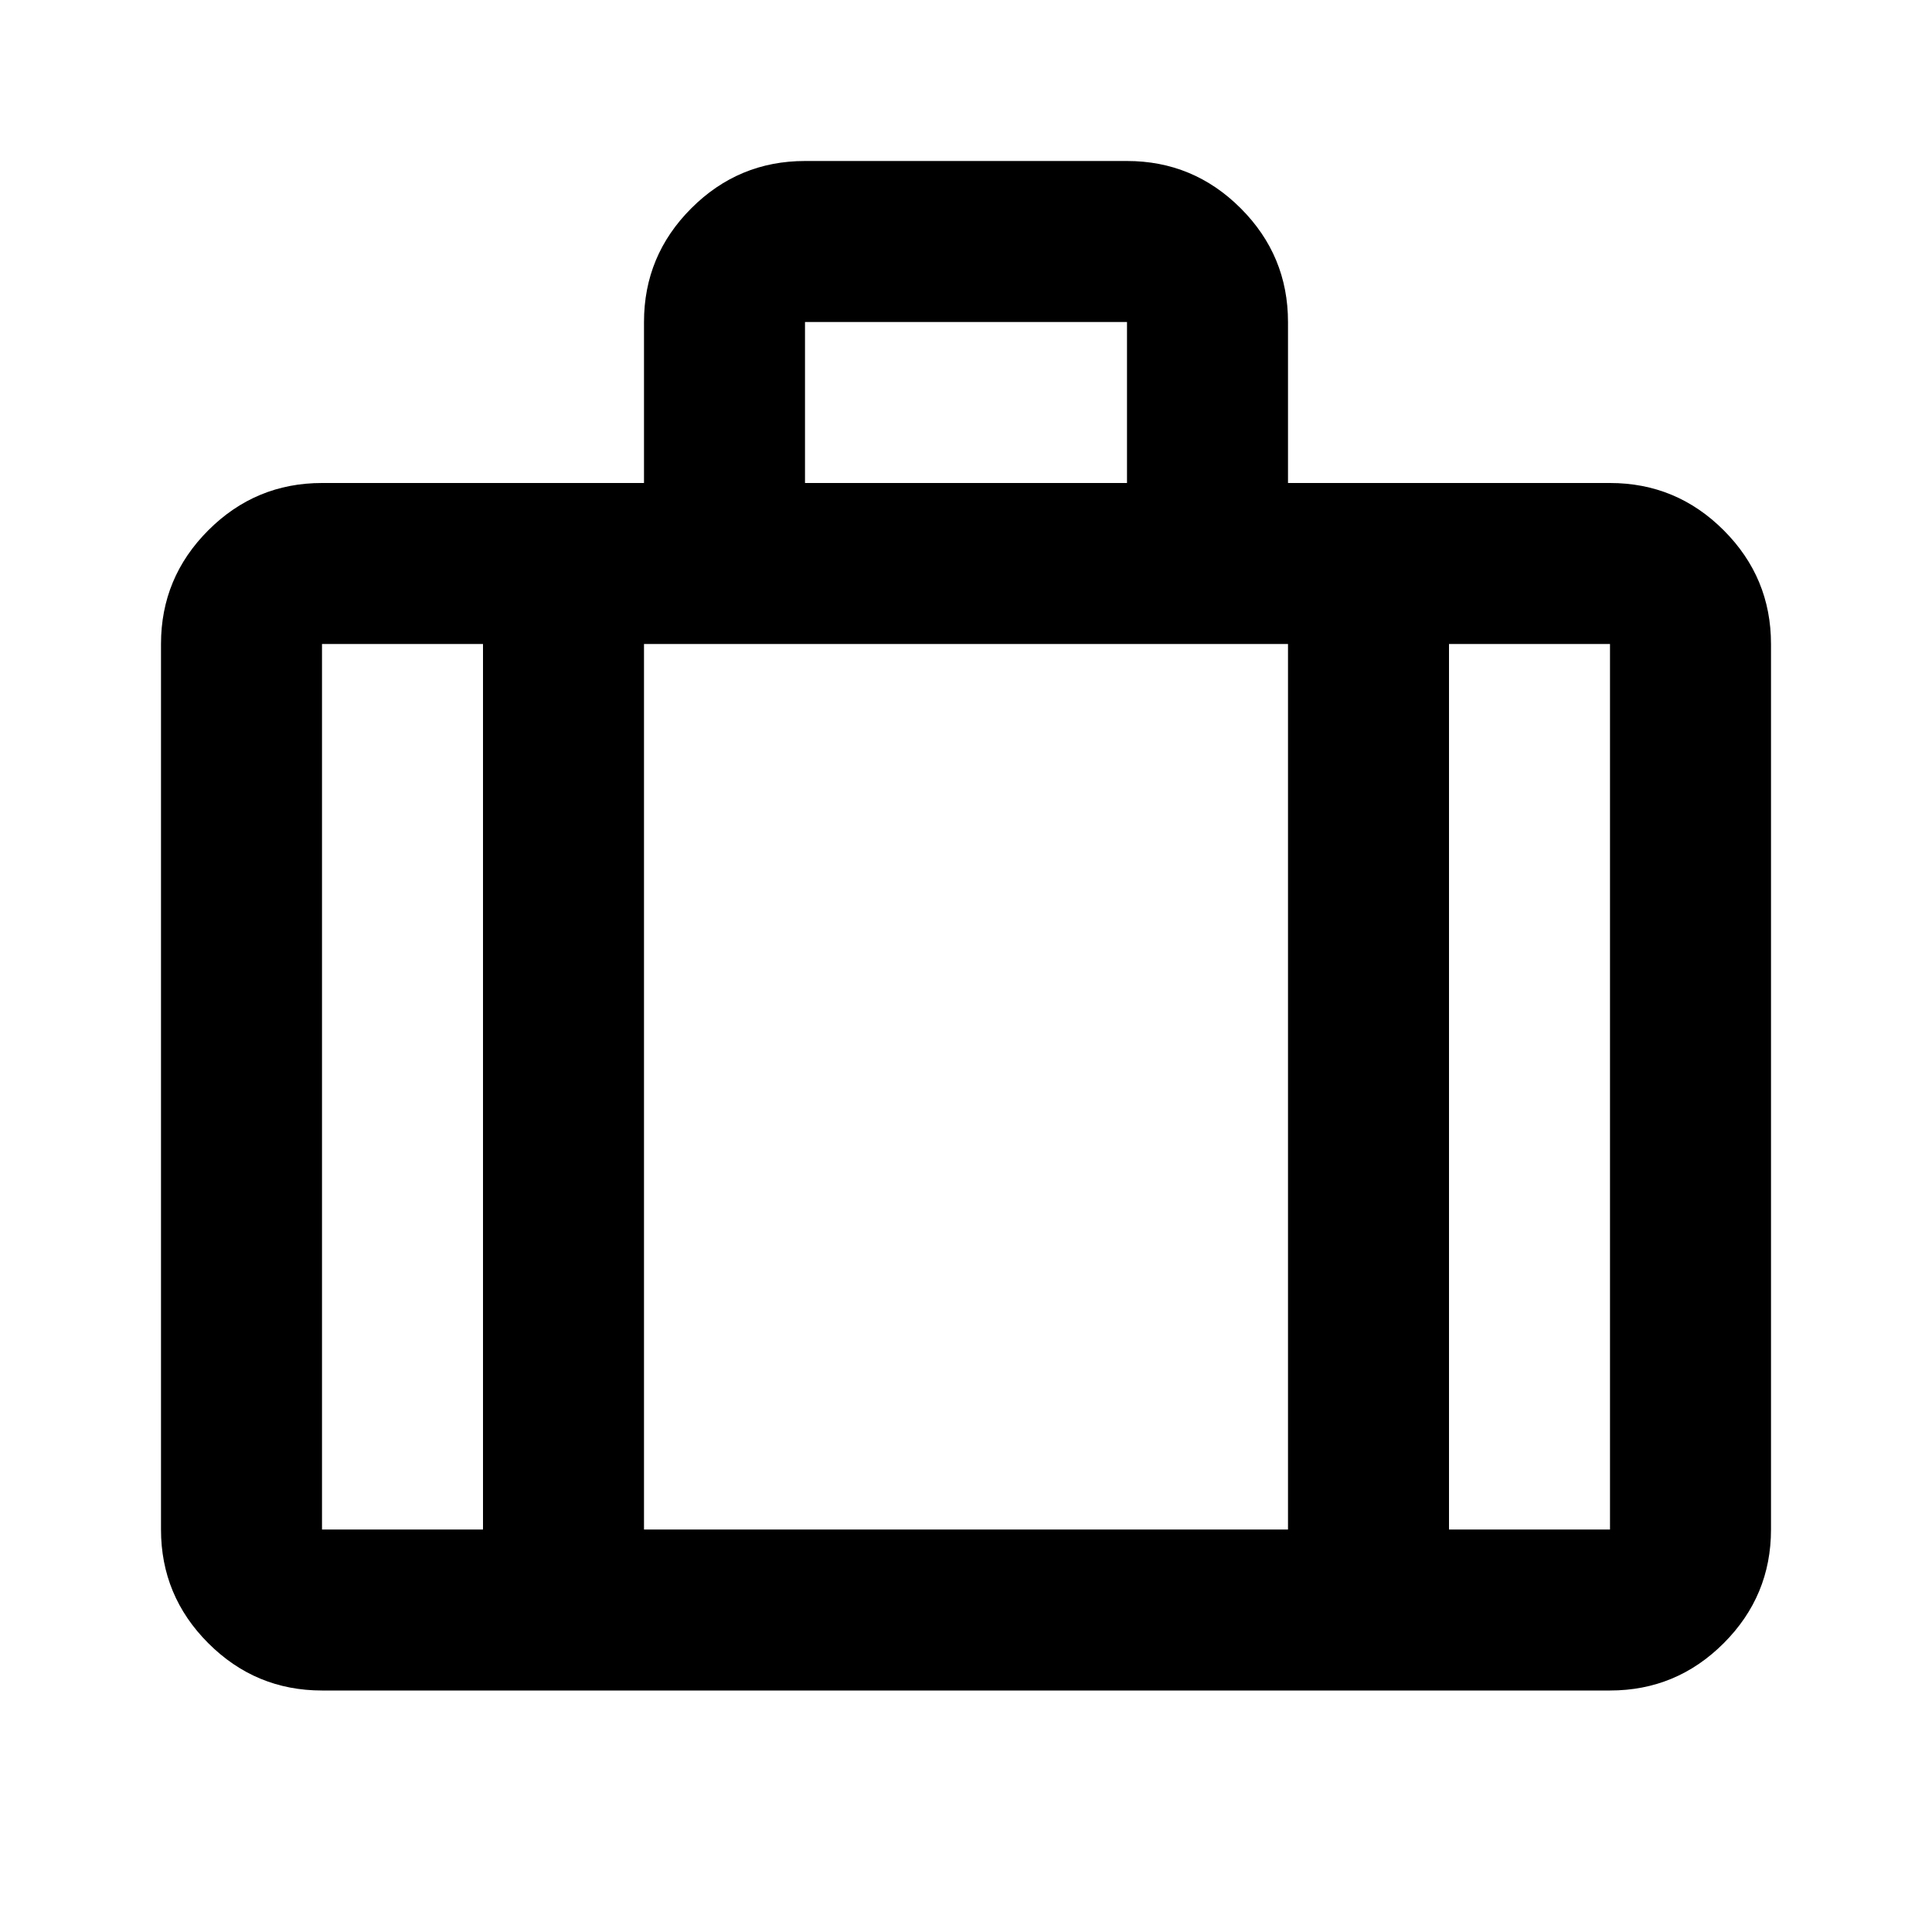
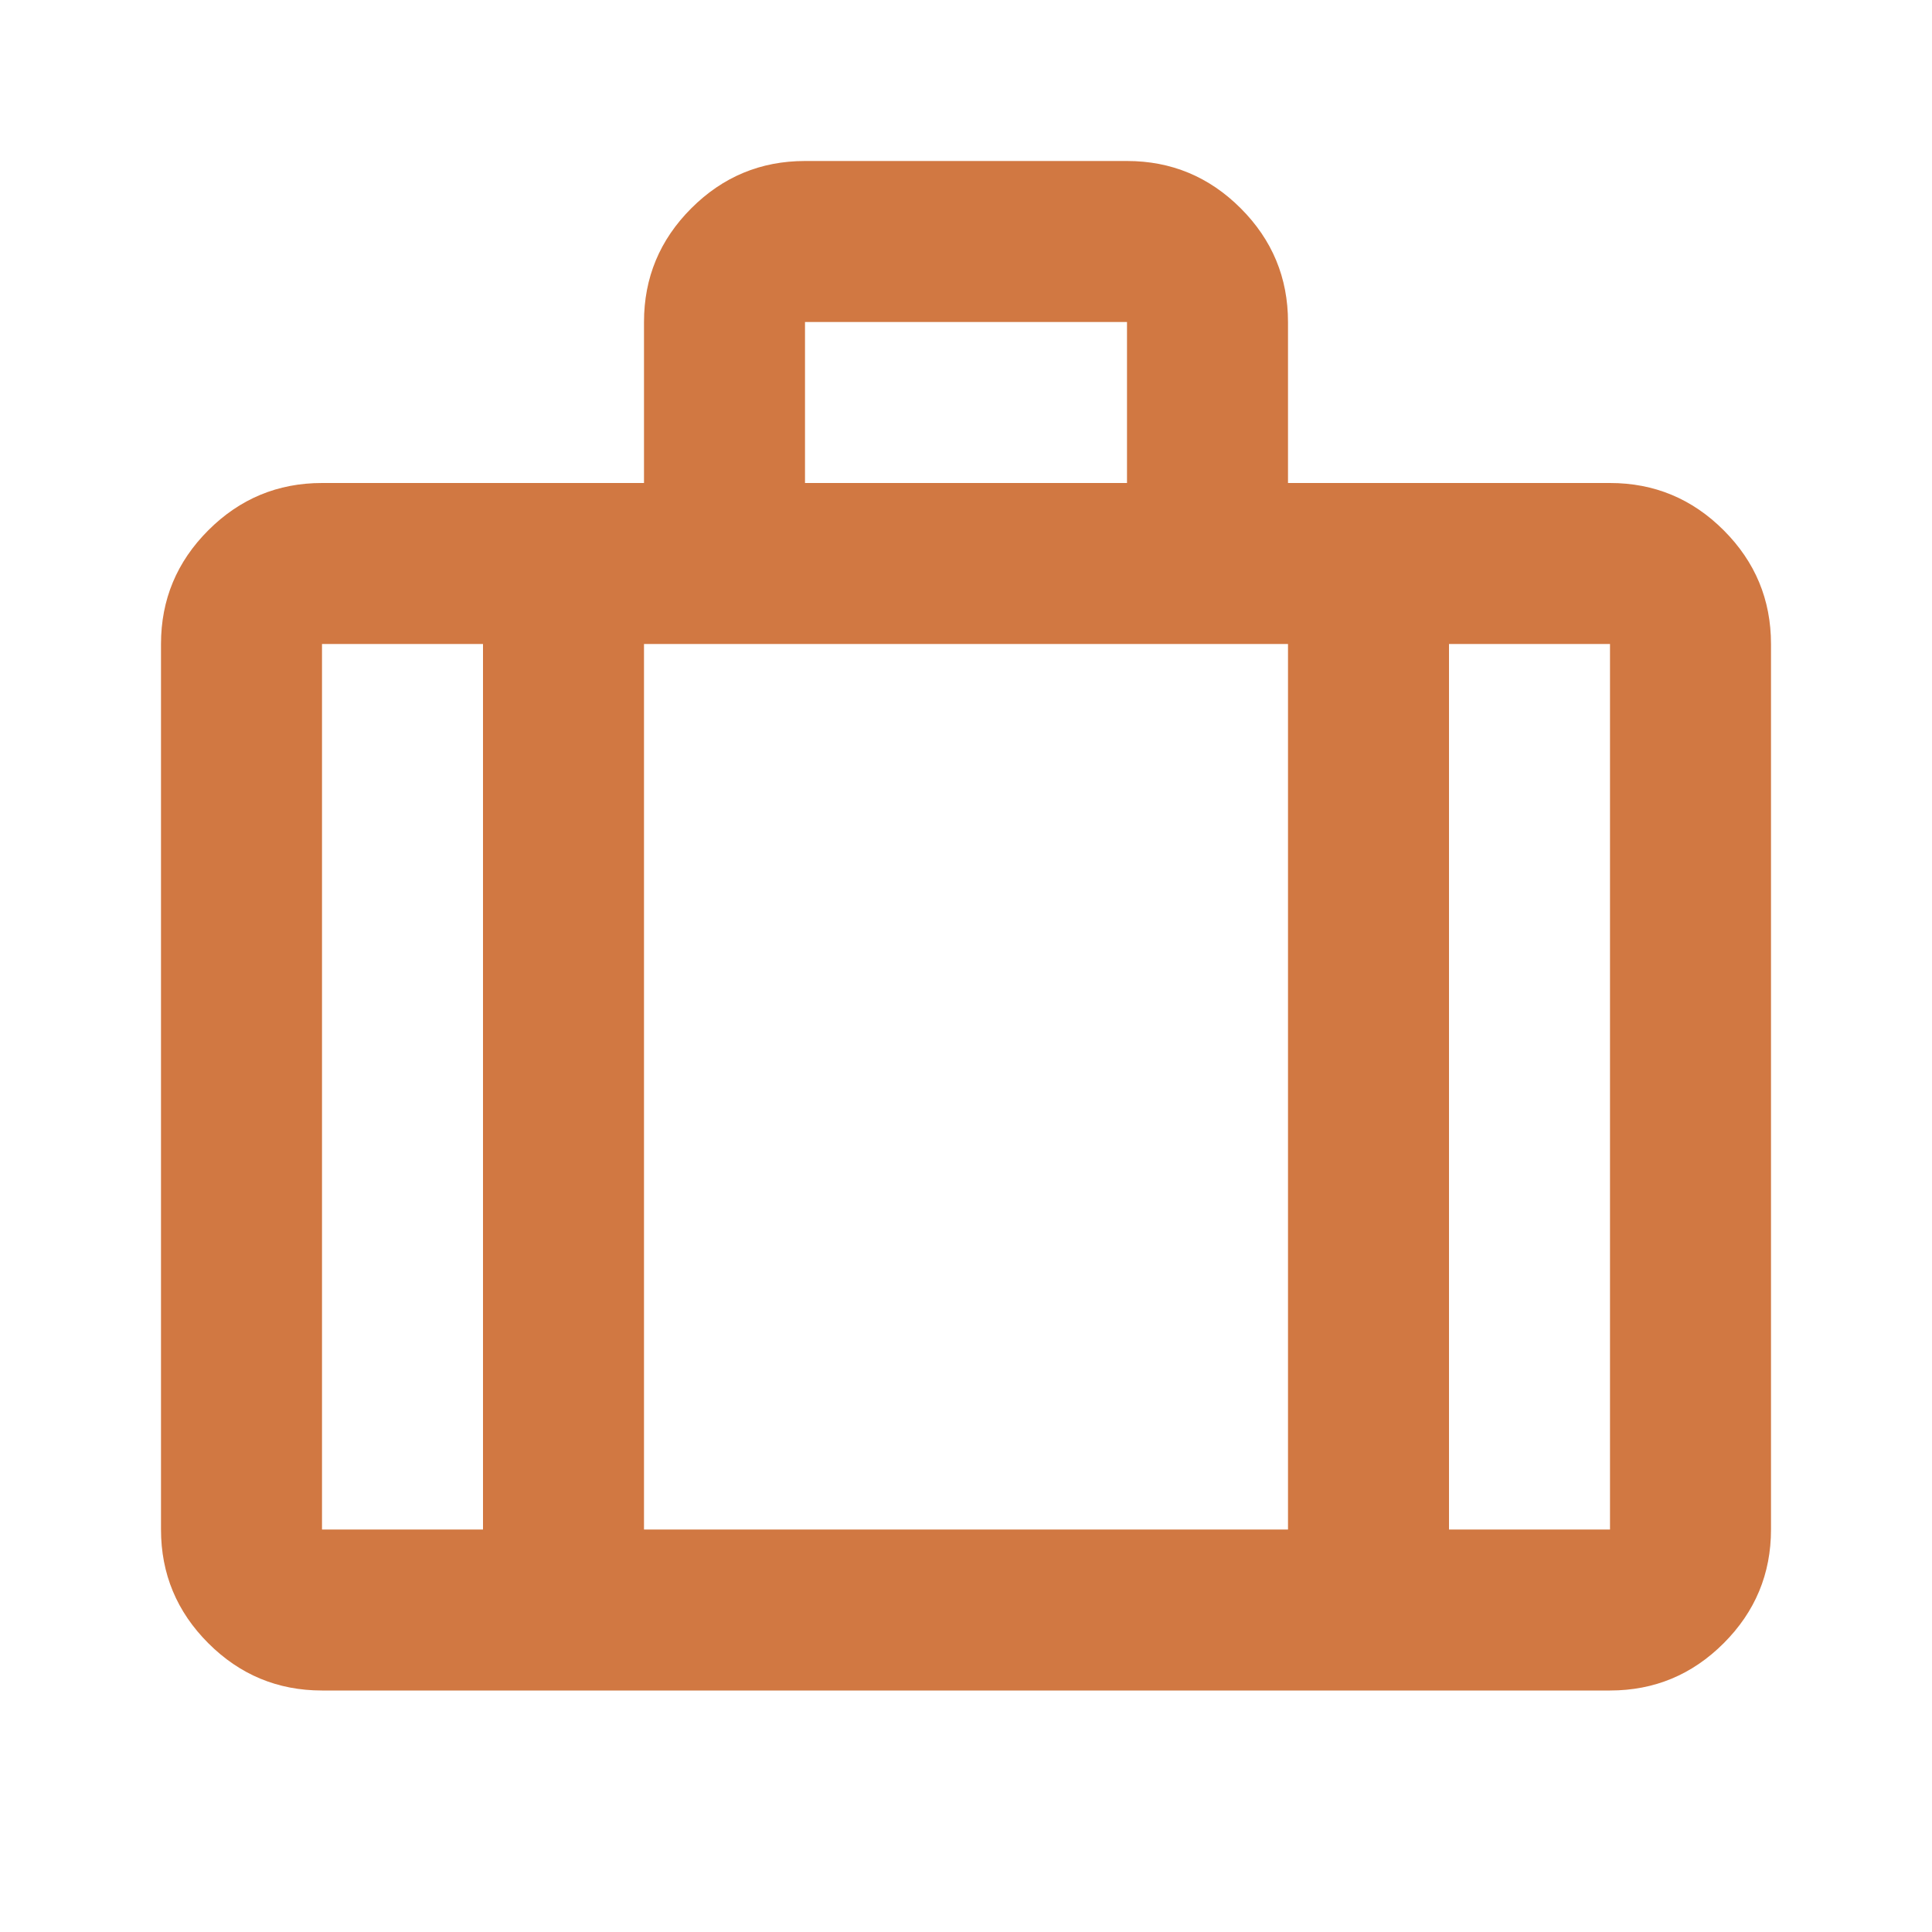
- <svg xmlns="http://www.w3.org/2000/svg" height="30px" viewBox="0 -960 960 960" width="30px" fill="black">
+ <svg xmlns="http://www.w3.org/2000/svg" height="30px" viewBox="0 -960 960 960" width="30px" fill="#d17842">
  <path d="M160-120q-33 0-56.5-23.5T80-200v-440q0-33 23.5-56.5T160-720h160v-80q0-33 23.5-56.5T400-880h160q33 0 56.5 23.5T640-800v80h160q33 0 56.5 23.5T880-640v440q0 33-23.5 56.5T800-120H160Zm240-600h160v-80H400v80Zm-160 80h-80v440h80v-440Zm400 440v-440H320v440h320Zm80-440v440h80v-440h-80ZM480-420Z" />
</svg>
